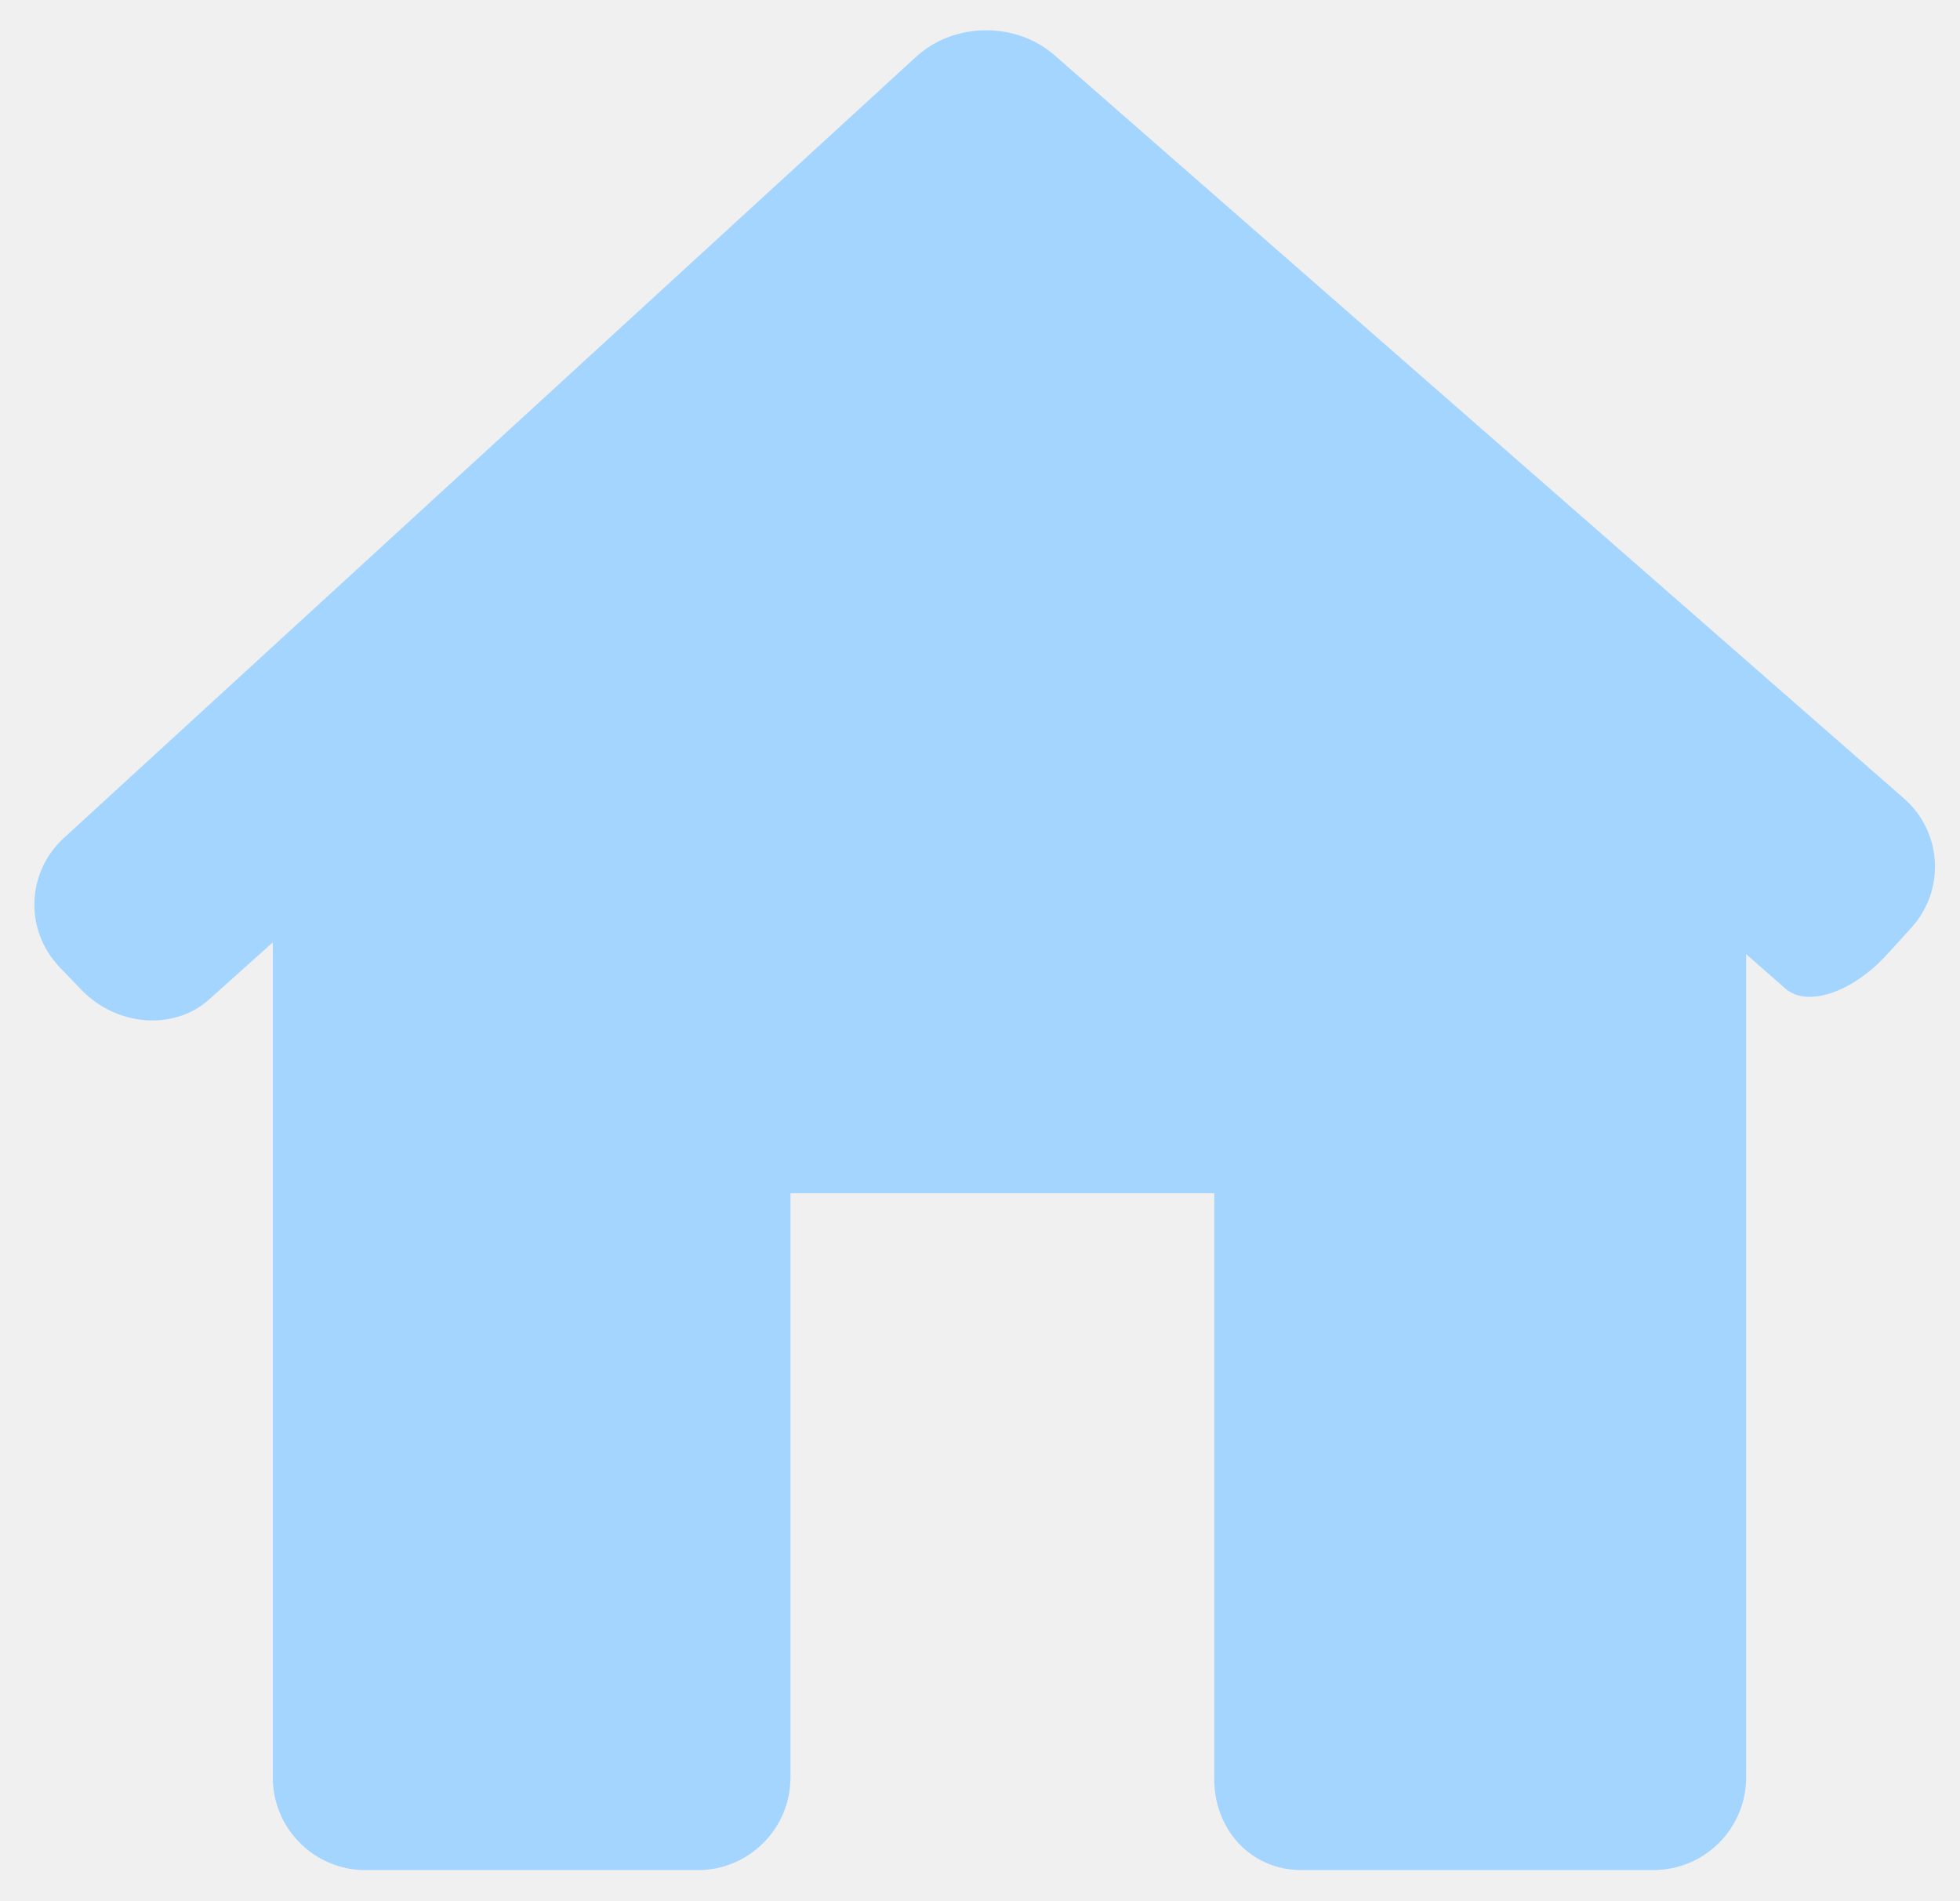
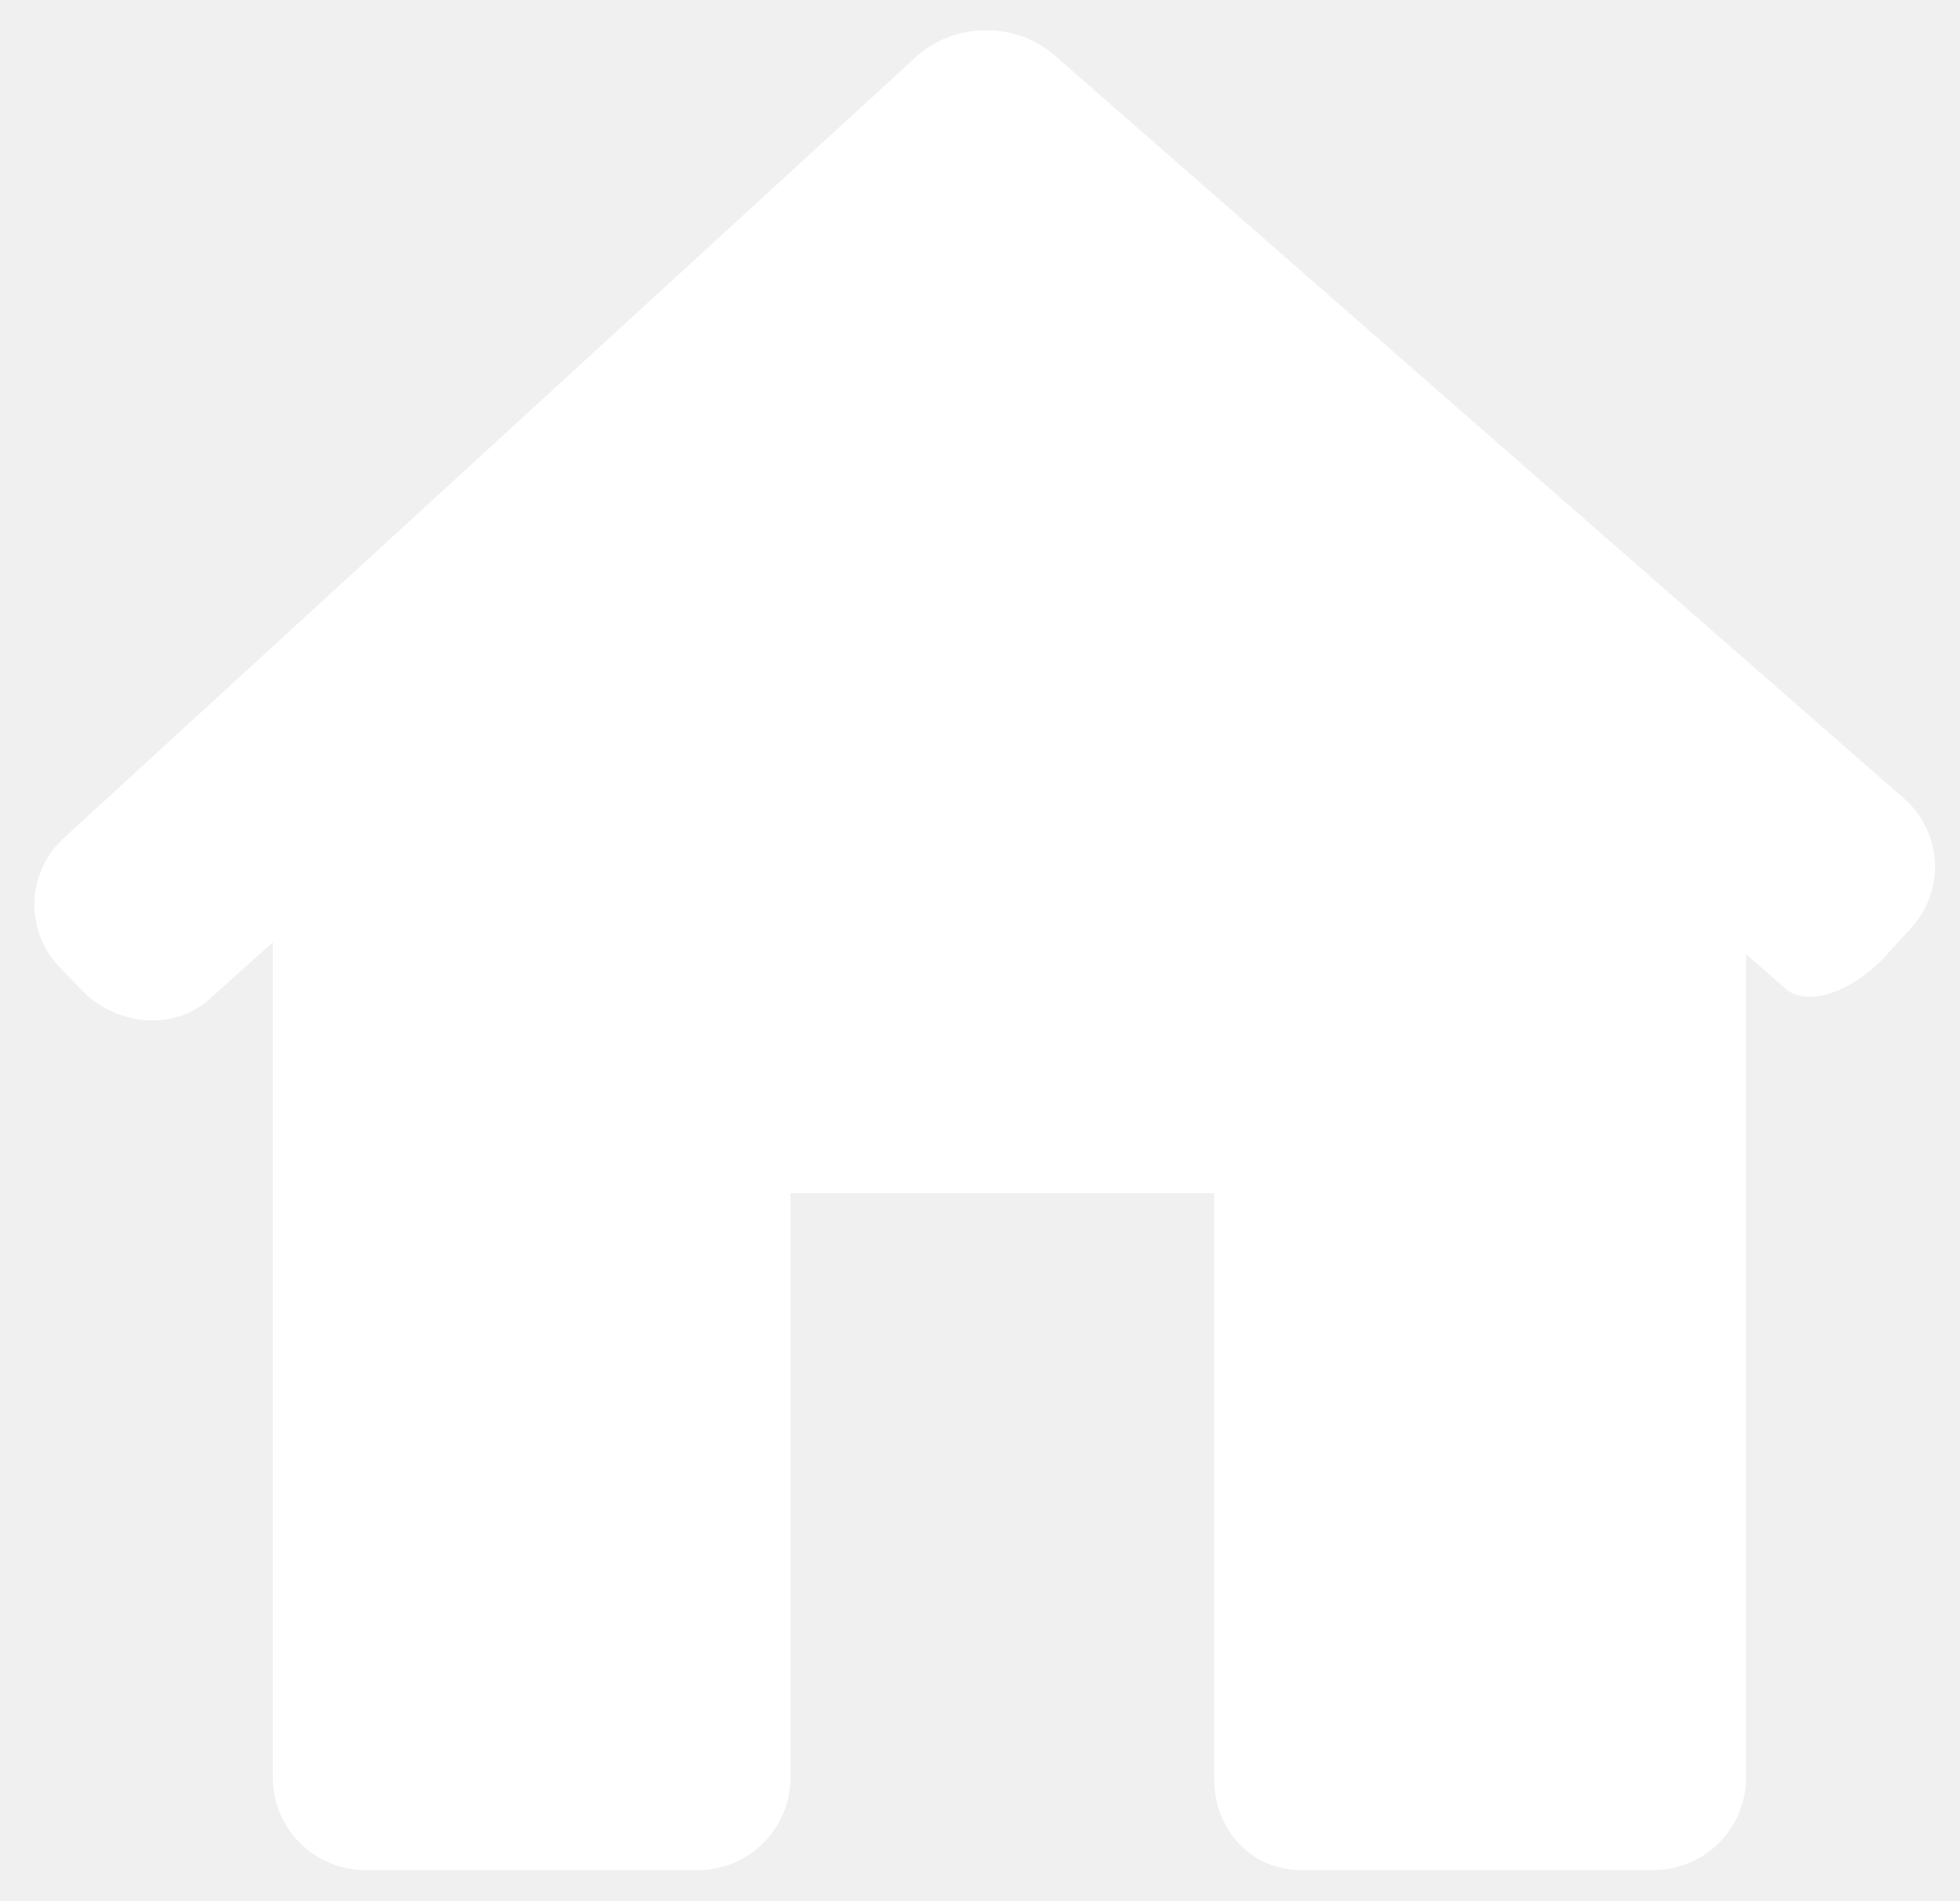
<svg xmlns="http://www.w3.org/2000/svg" width="33" height="32" viewBox="0 0 33 32" fill="none">
  <g clip-path="url(#clip0)">
-     <path d="M32.178 15.625C32.758 14.987 32.702 14.009 32.053 13.442L17.752 0.928C17.103 0.36 16.062 0.372 15.426 0.955L1.077 14.109C0.441 14.691 0.41 15.668 1.007 16.289L1.367 16.664C1.964 17.285 2.929 17.359 3.521 16.829L4.593 15.868V29.929C4.593 30.791 5.292 31.49 6.154 31.49H11.748C12.61 31.49 13.309 30.791 13.309 29.929V20.092H20.444V29.929C20.431 30.791 21.048 31.489 21.91 31.489H27.838C28.7 31.489 29.399 30.791 29.399 29.928V16.066C29.399 16.066 29.695 16.326 30.061 16.647C30.425 16.968 31.191 16.711 31.771 16.072L32.178 15.625Z" fill="#A3D5FF" />
+     <path d="M32.178 15.625C32.758 14.987 32.702 14.009 32.053 13.442L17.752 0.928C17.103 0.36 16.062 0.372 15.426 0.955L1.077 14.109C0.441 14.691 0.41 15.668 1.007 16.289L1.367 16.664C1.964 17.285 2.929 17.359 3.521 16.829L4.593 15.868V29.929C4.593 30.791 5.292 31.49 6.154 31.49H11.748C12.61 31.49 13.309 30.791 13.309 29.929V20.092H20.444V29.929C20.431 30.791 21.048 31.489 21.91 31.489H27.838C28.7 31.489 29.399 30.791 29.399 29.928V16.066C29.399 16.066 29.695 16.326 30.061 16.647C30.425 16.968 31.191 16.711 31.771 16.072L32.178 15.625Z" fill="#ffffff" />
  </g>
  <defs>
    <clipPath id="clip0">
      <rect width="32" height="32" fill="white" transform="translate(0.578857)" />
    </clipPath>
  </defs>
</svg>
